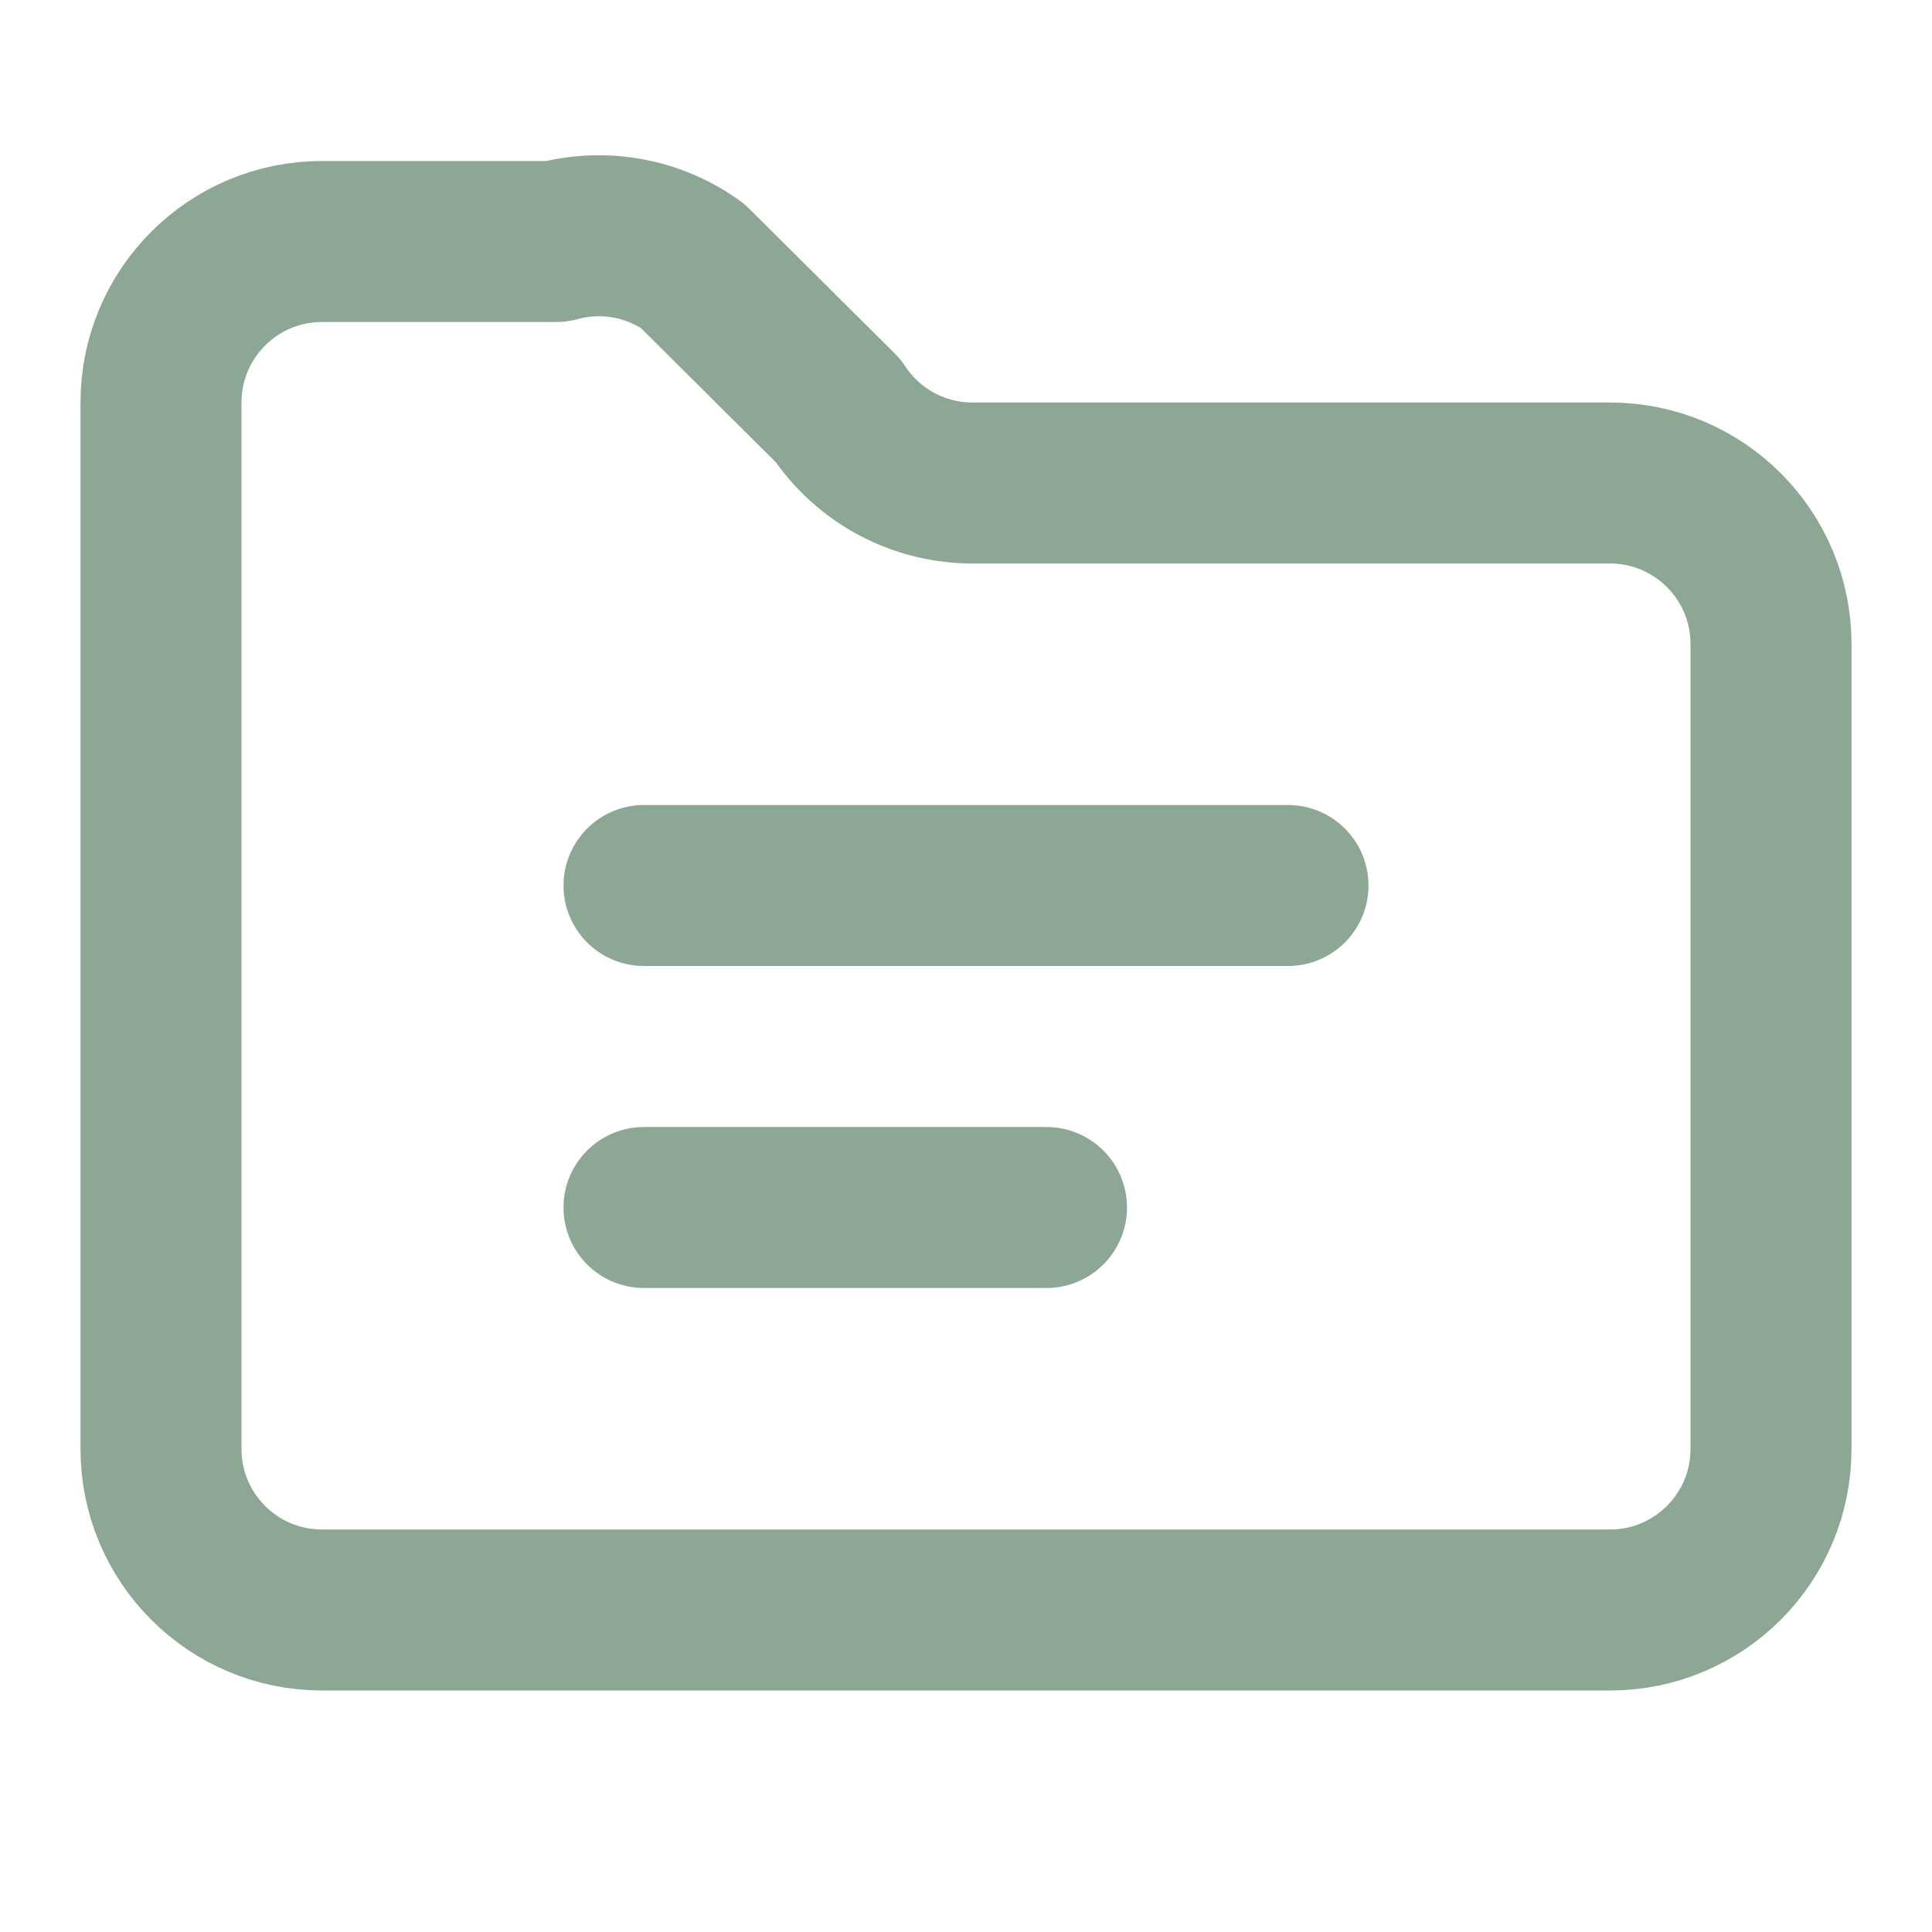
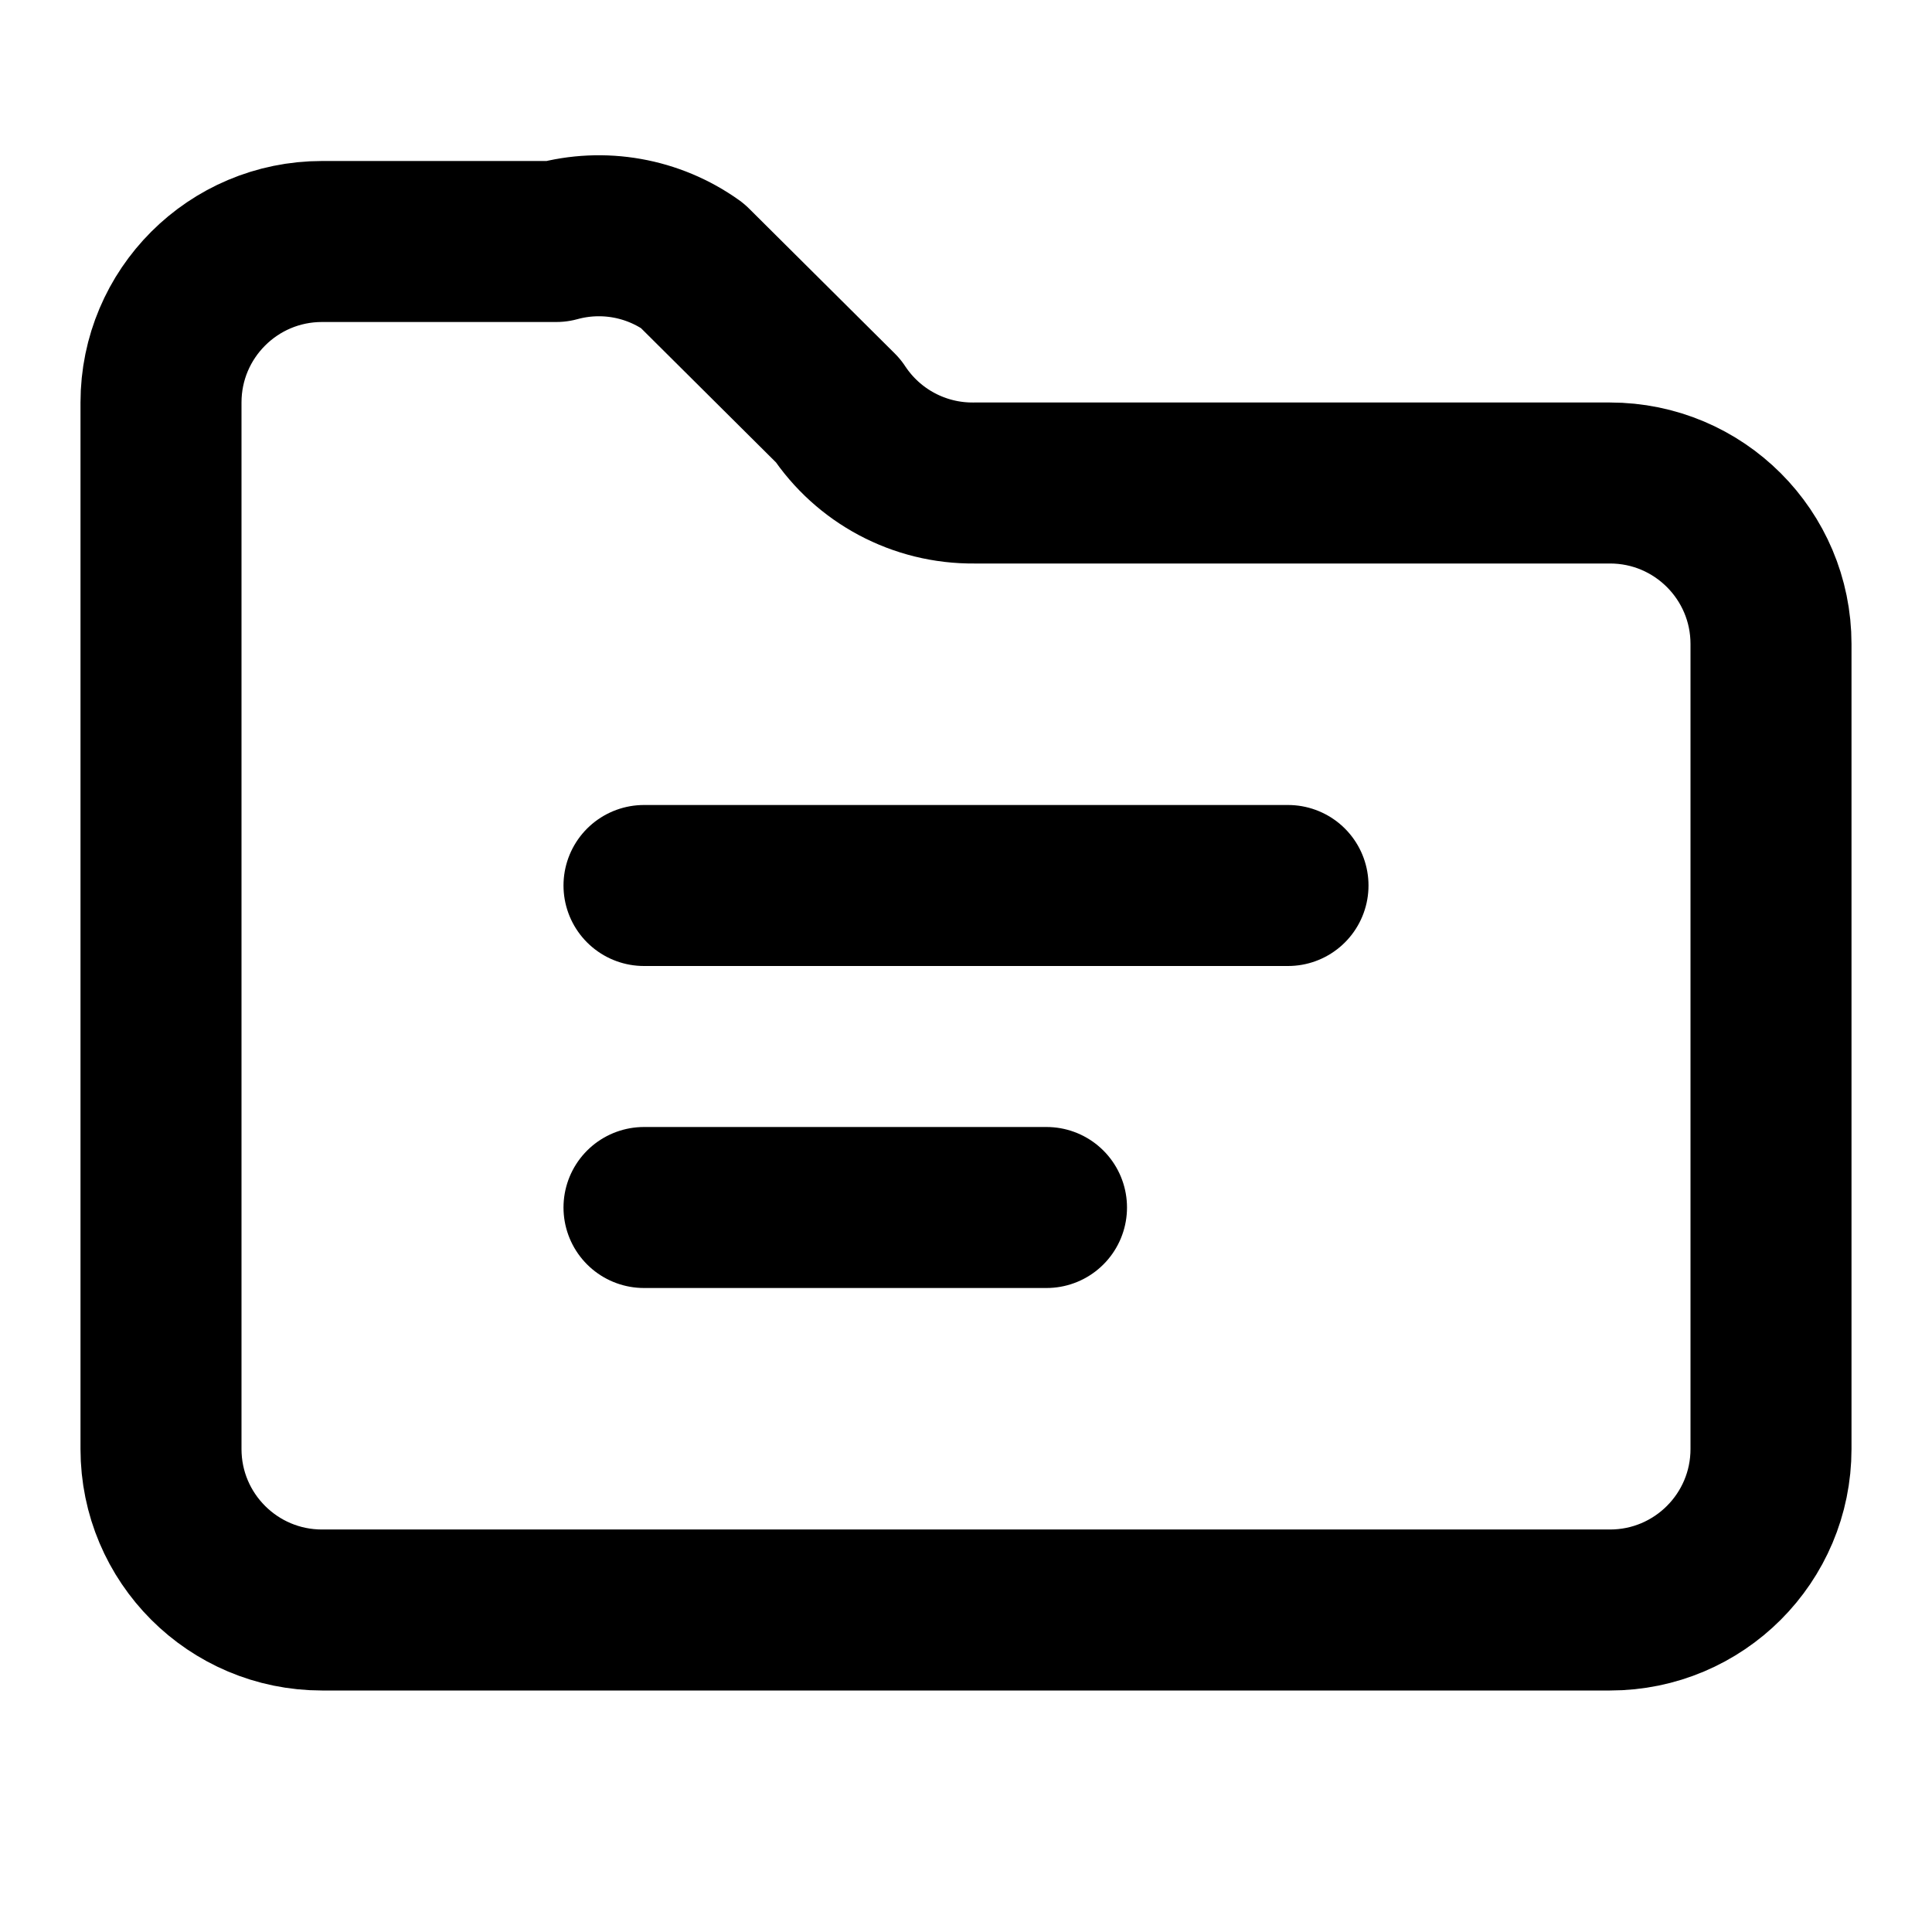
- <svg xmlns="http://www.w3.org/2000/svg" viewBox="0 0 24 24" fill="none" stroke="#8ca894" stroke-width="2" stroke-linecap="round" stroke-linejoin="round">
+ <svg xmlns="http://www.w3.org/2000/svg" viewBox="0 0 24 24" fill="none" stroke="currentColor" stroke-width="2" stroke-linecap="round" stroke-linejoin="round">
  <path d="M20 20a2 2 0 0 0 2-2V8a2 2 0 0 0-2-2h-7.9a2 2 0 0 1-1.69-.9L8.6 3.3A2 2 0 0 0 6.91 3H4a2 2 0 0 0-2 2v13a2 2 0 0 0 2 2Z" />
  <path d="M8 11h8" />
  <path d="M8 15h5" />
</svg>
